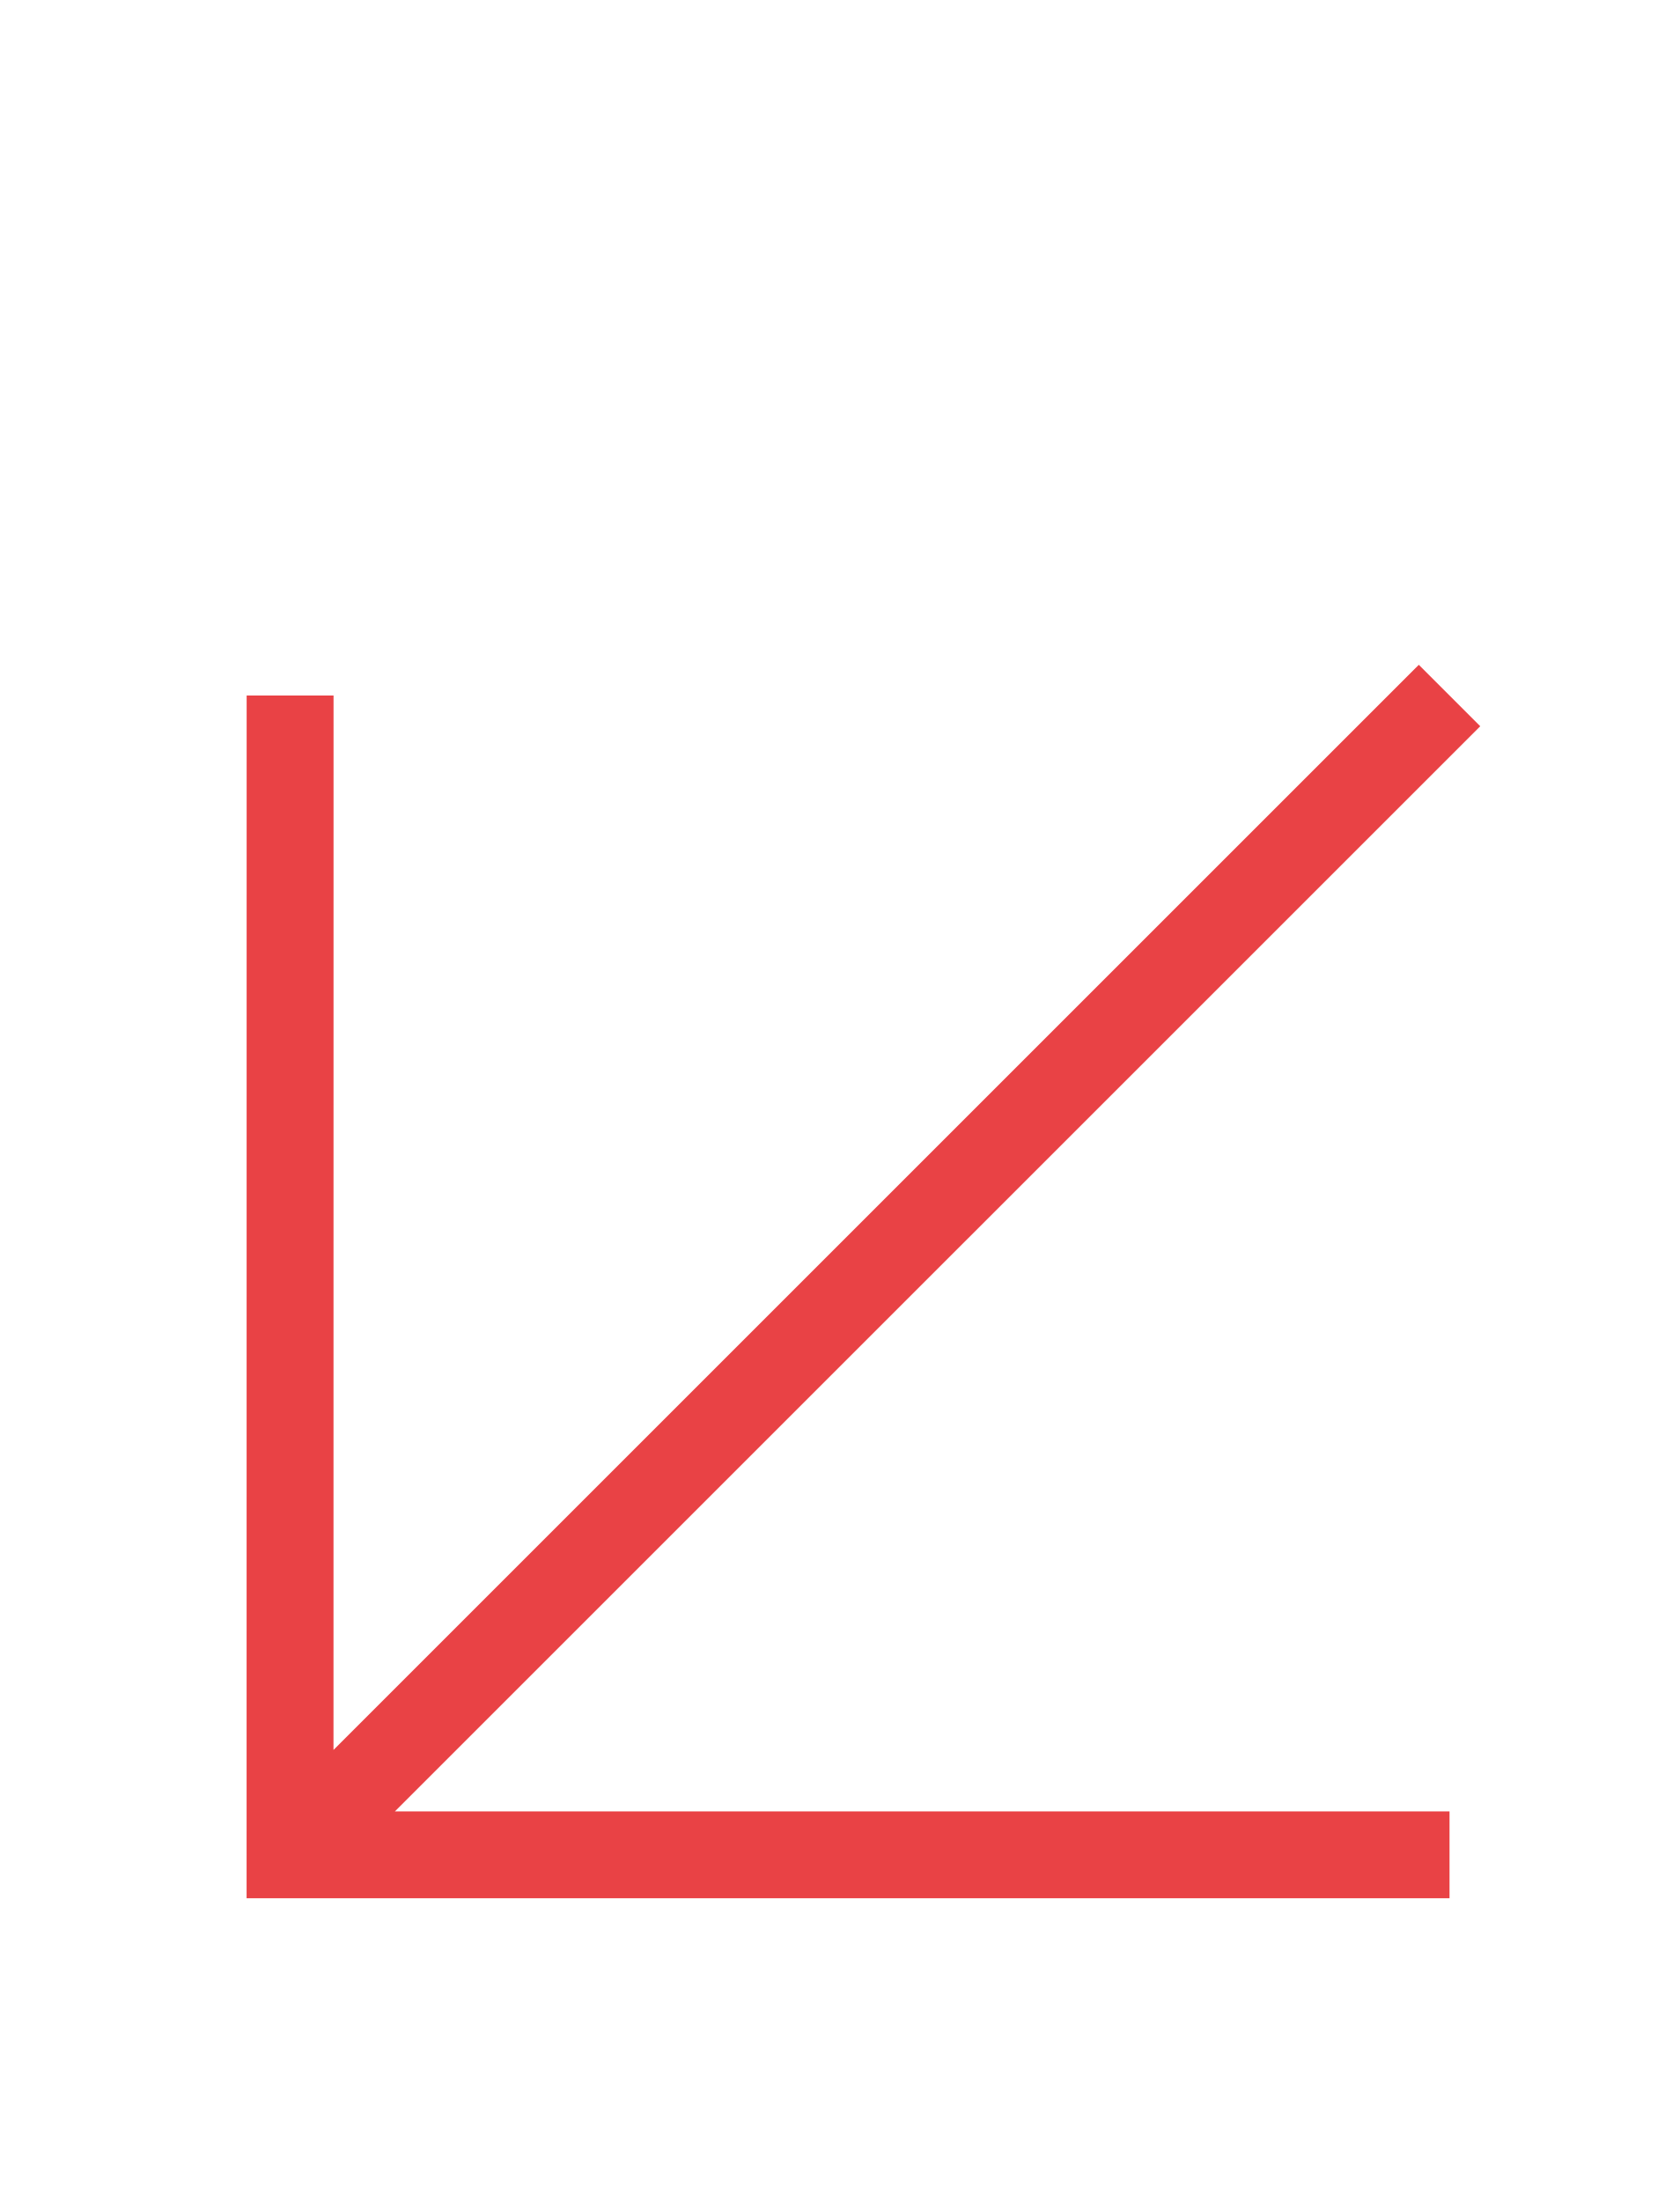
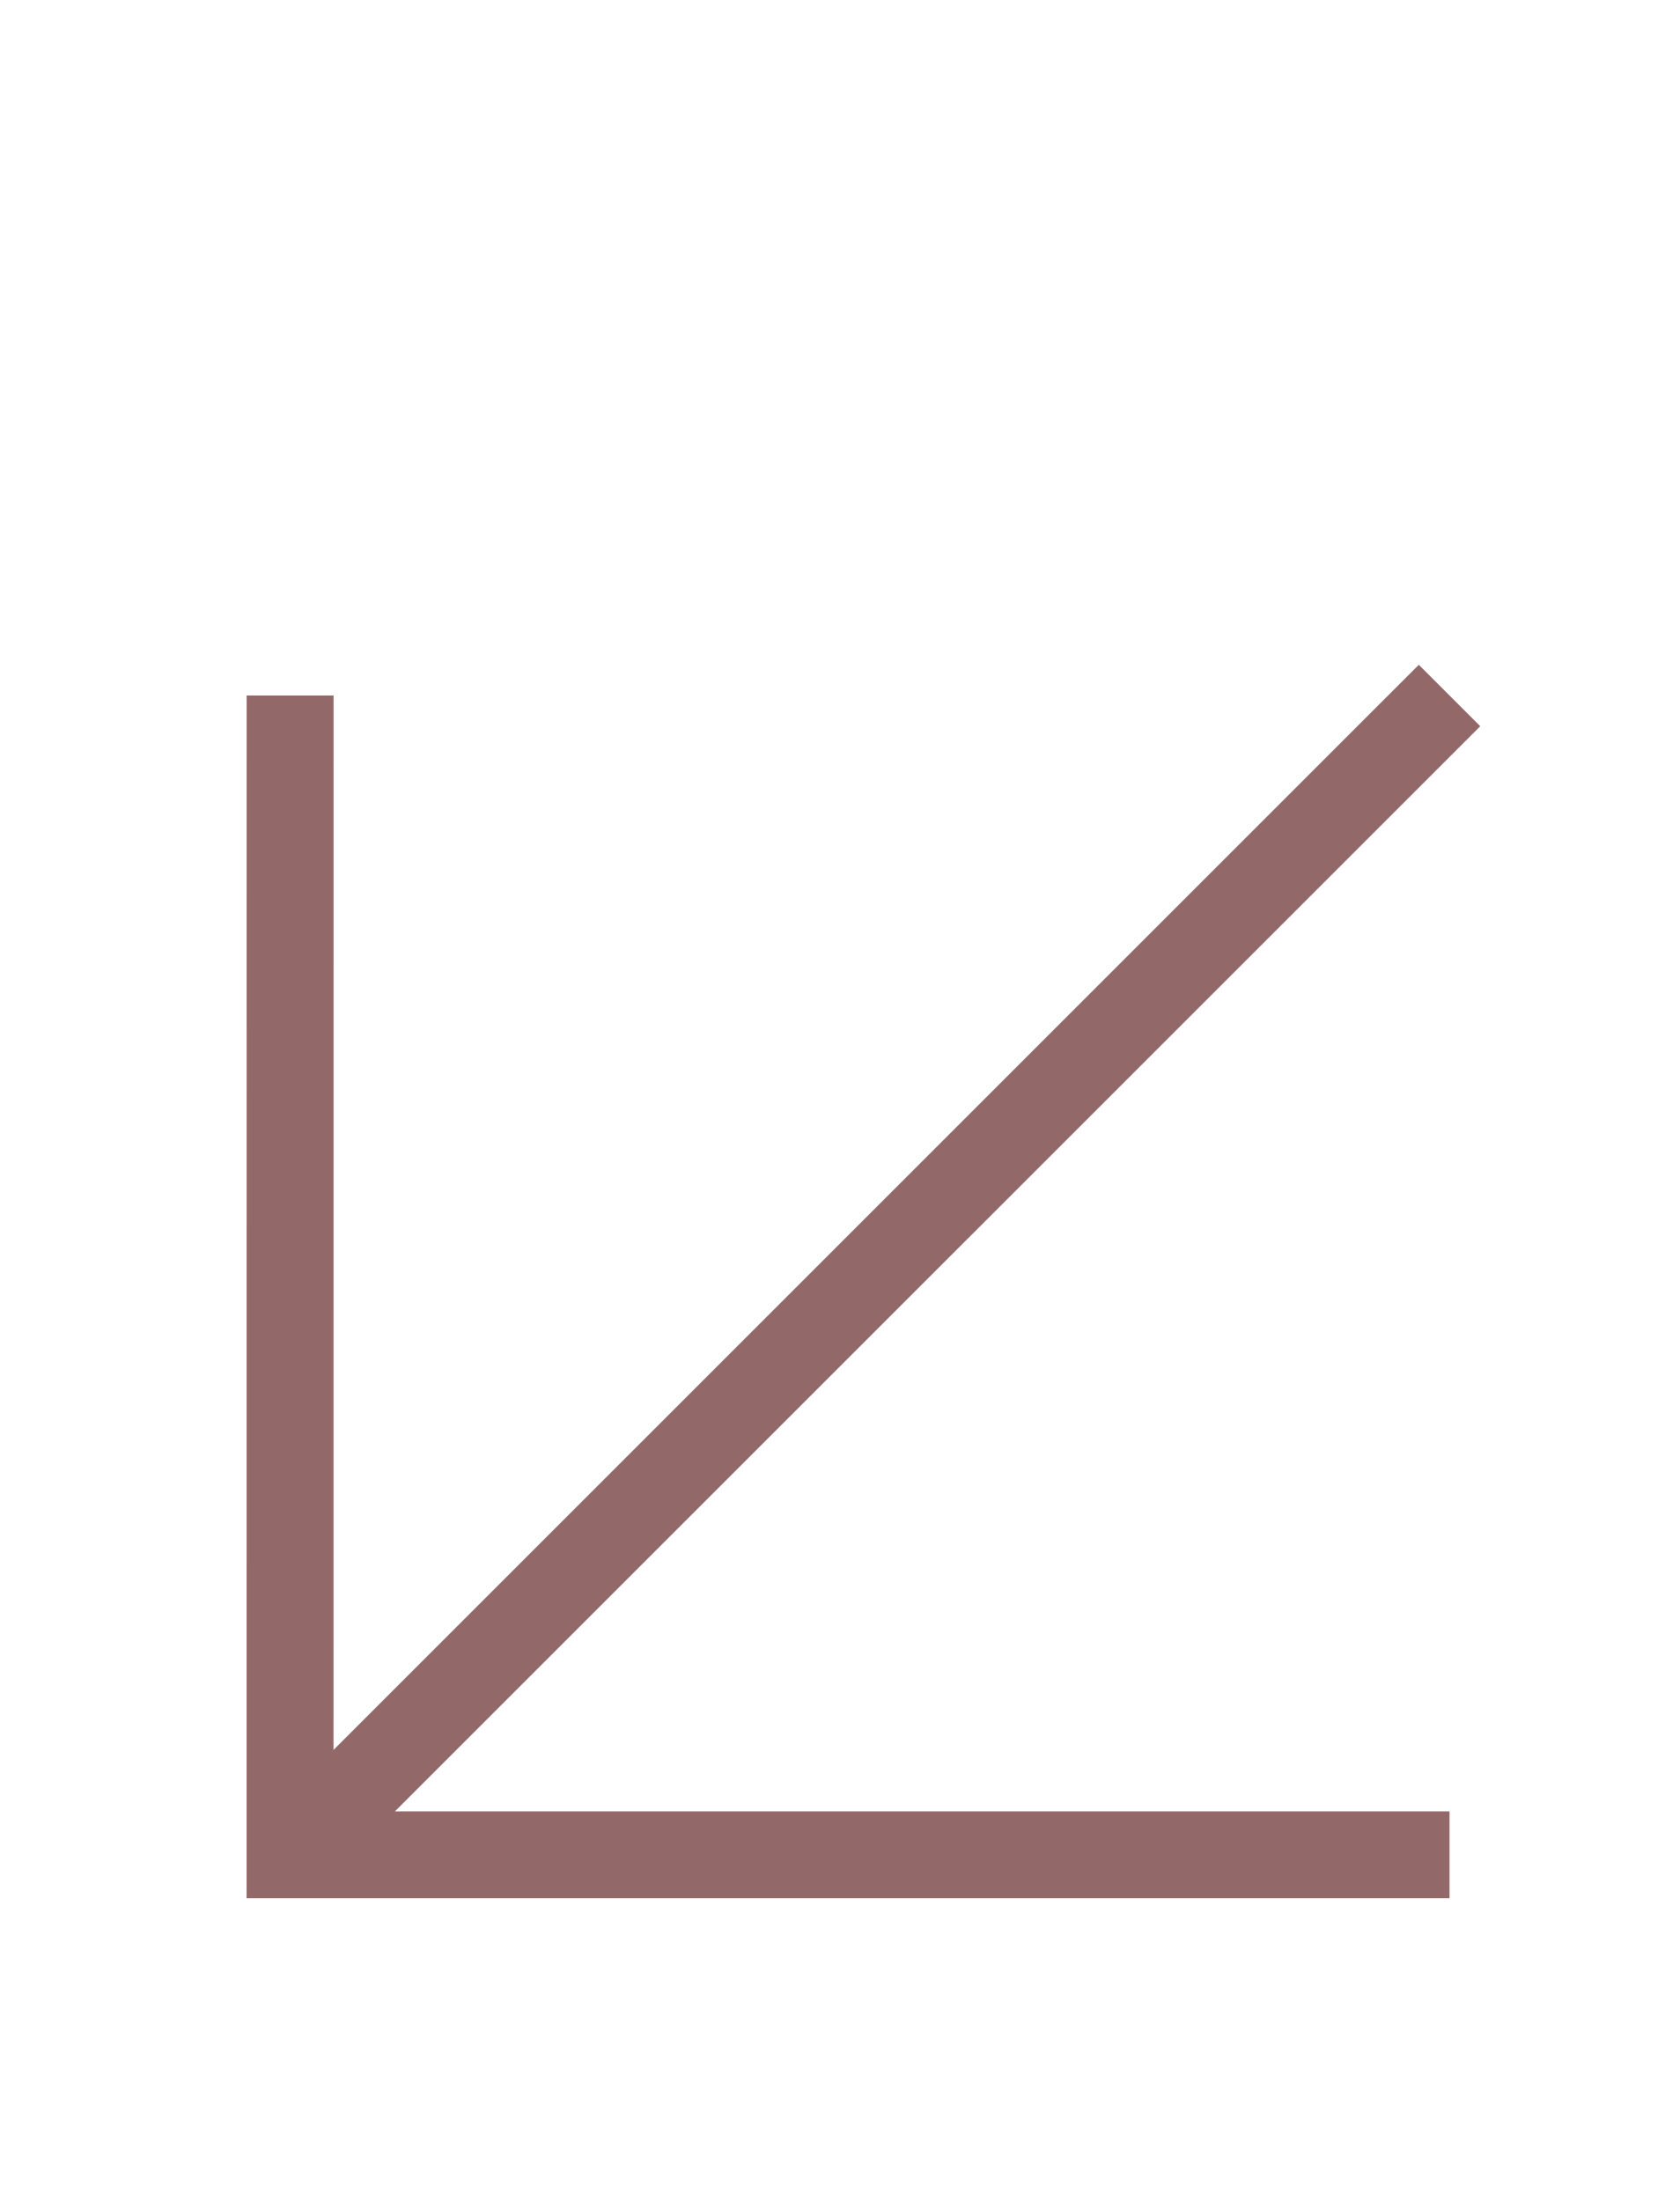
<svg xmlns="http://www.w3.org/2000/svg" preserveAspectRatio="none" overflow="visible" style="display: block;" width="29" height="38" viewBox="0 0 29 38" fill="none">
  <g id="Frame 5">
-     <path id="Vector 1" d="M25.023 12.008L5.007 32.023M5.008 12.008L5.007 32.023L25.023 32.023" stroke="#E94245" stroke-width="1.5" />
+     <path id="Vector 1" d="M25.023 12.008L5.007 32.023M5.008 12.008L5.007 32.023L25.023 32.023" stroke="#926868" stroke-width="1.5" />
  </g>
</svg>
